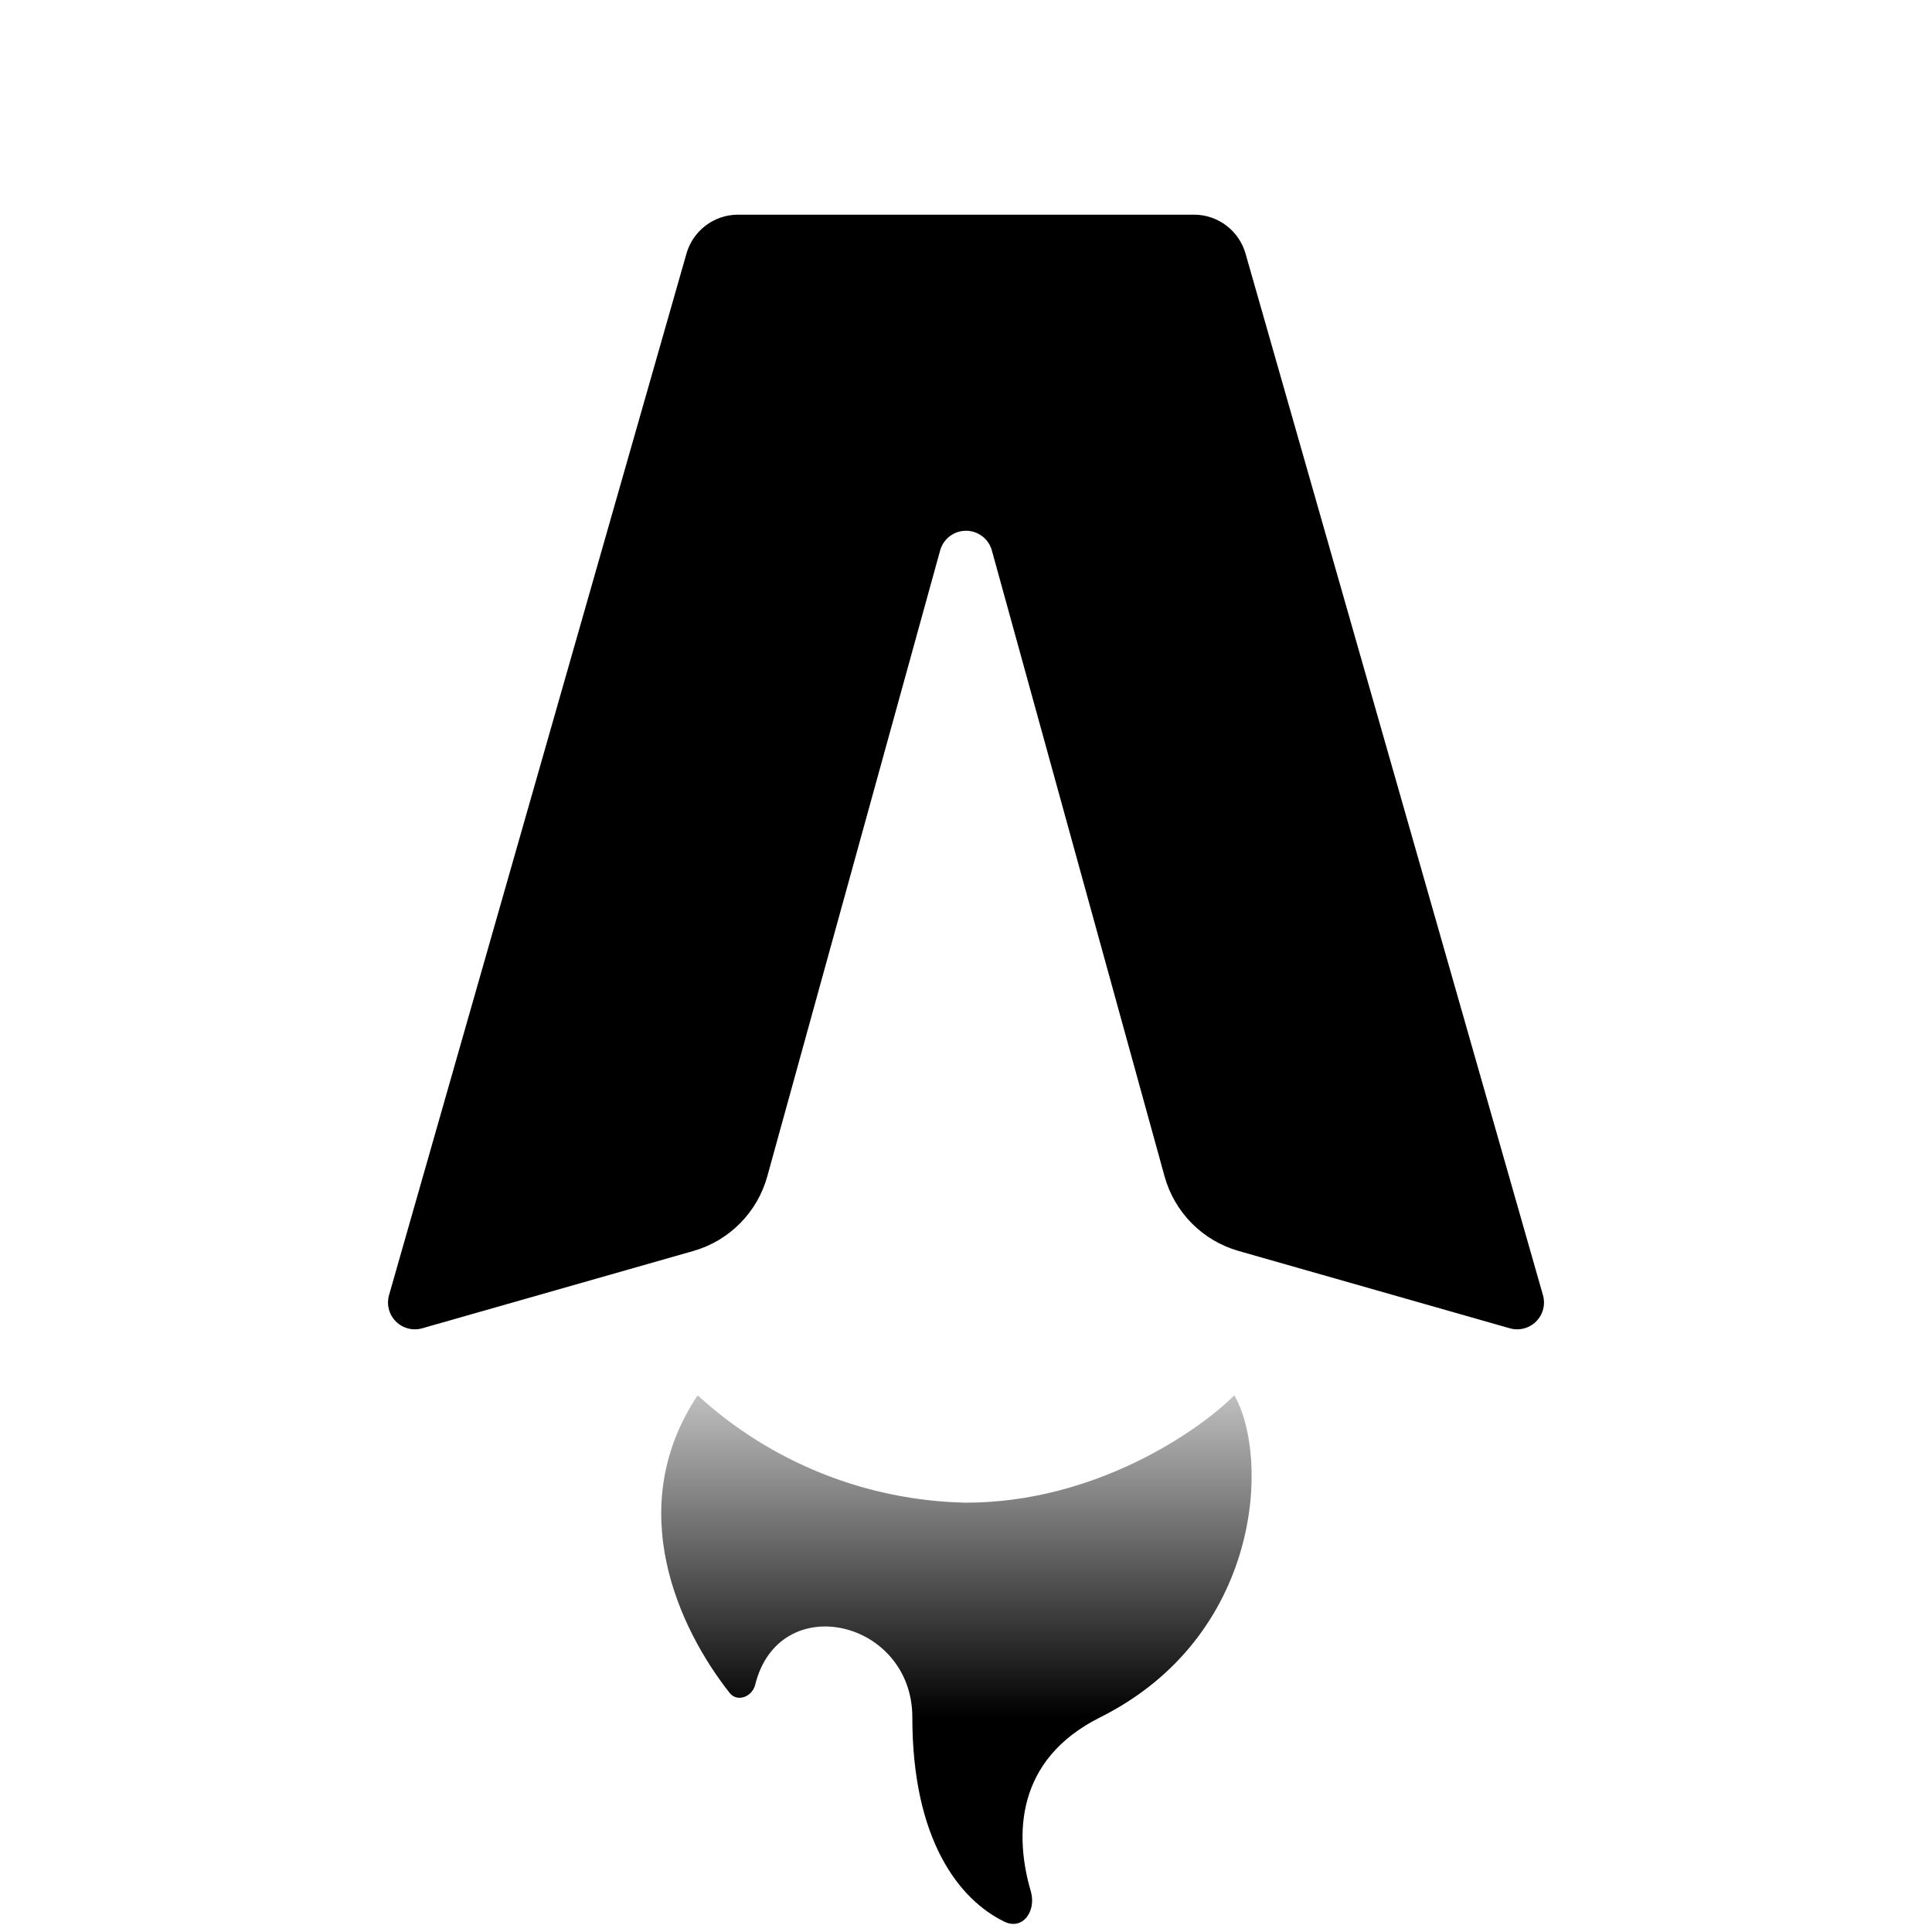
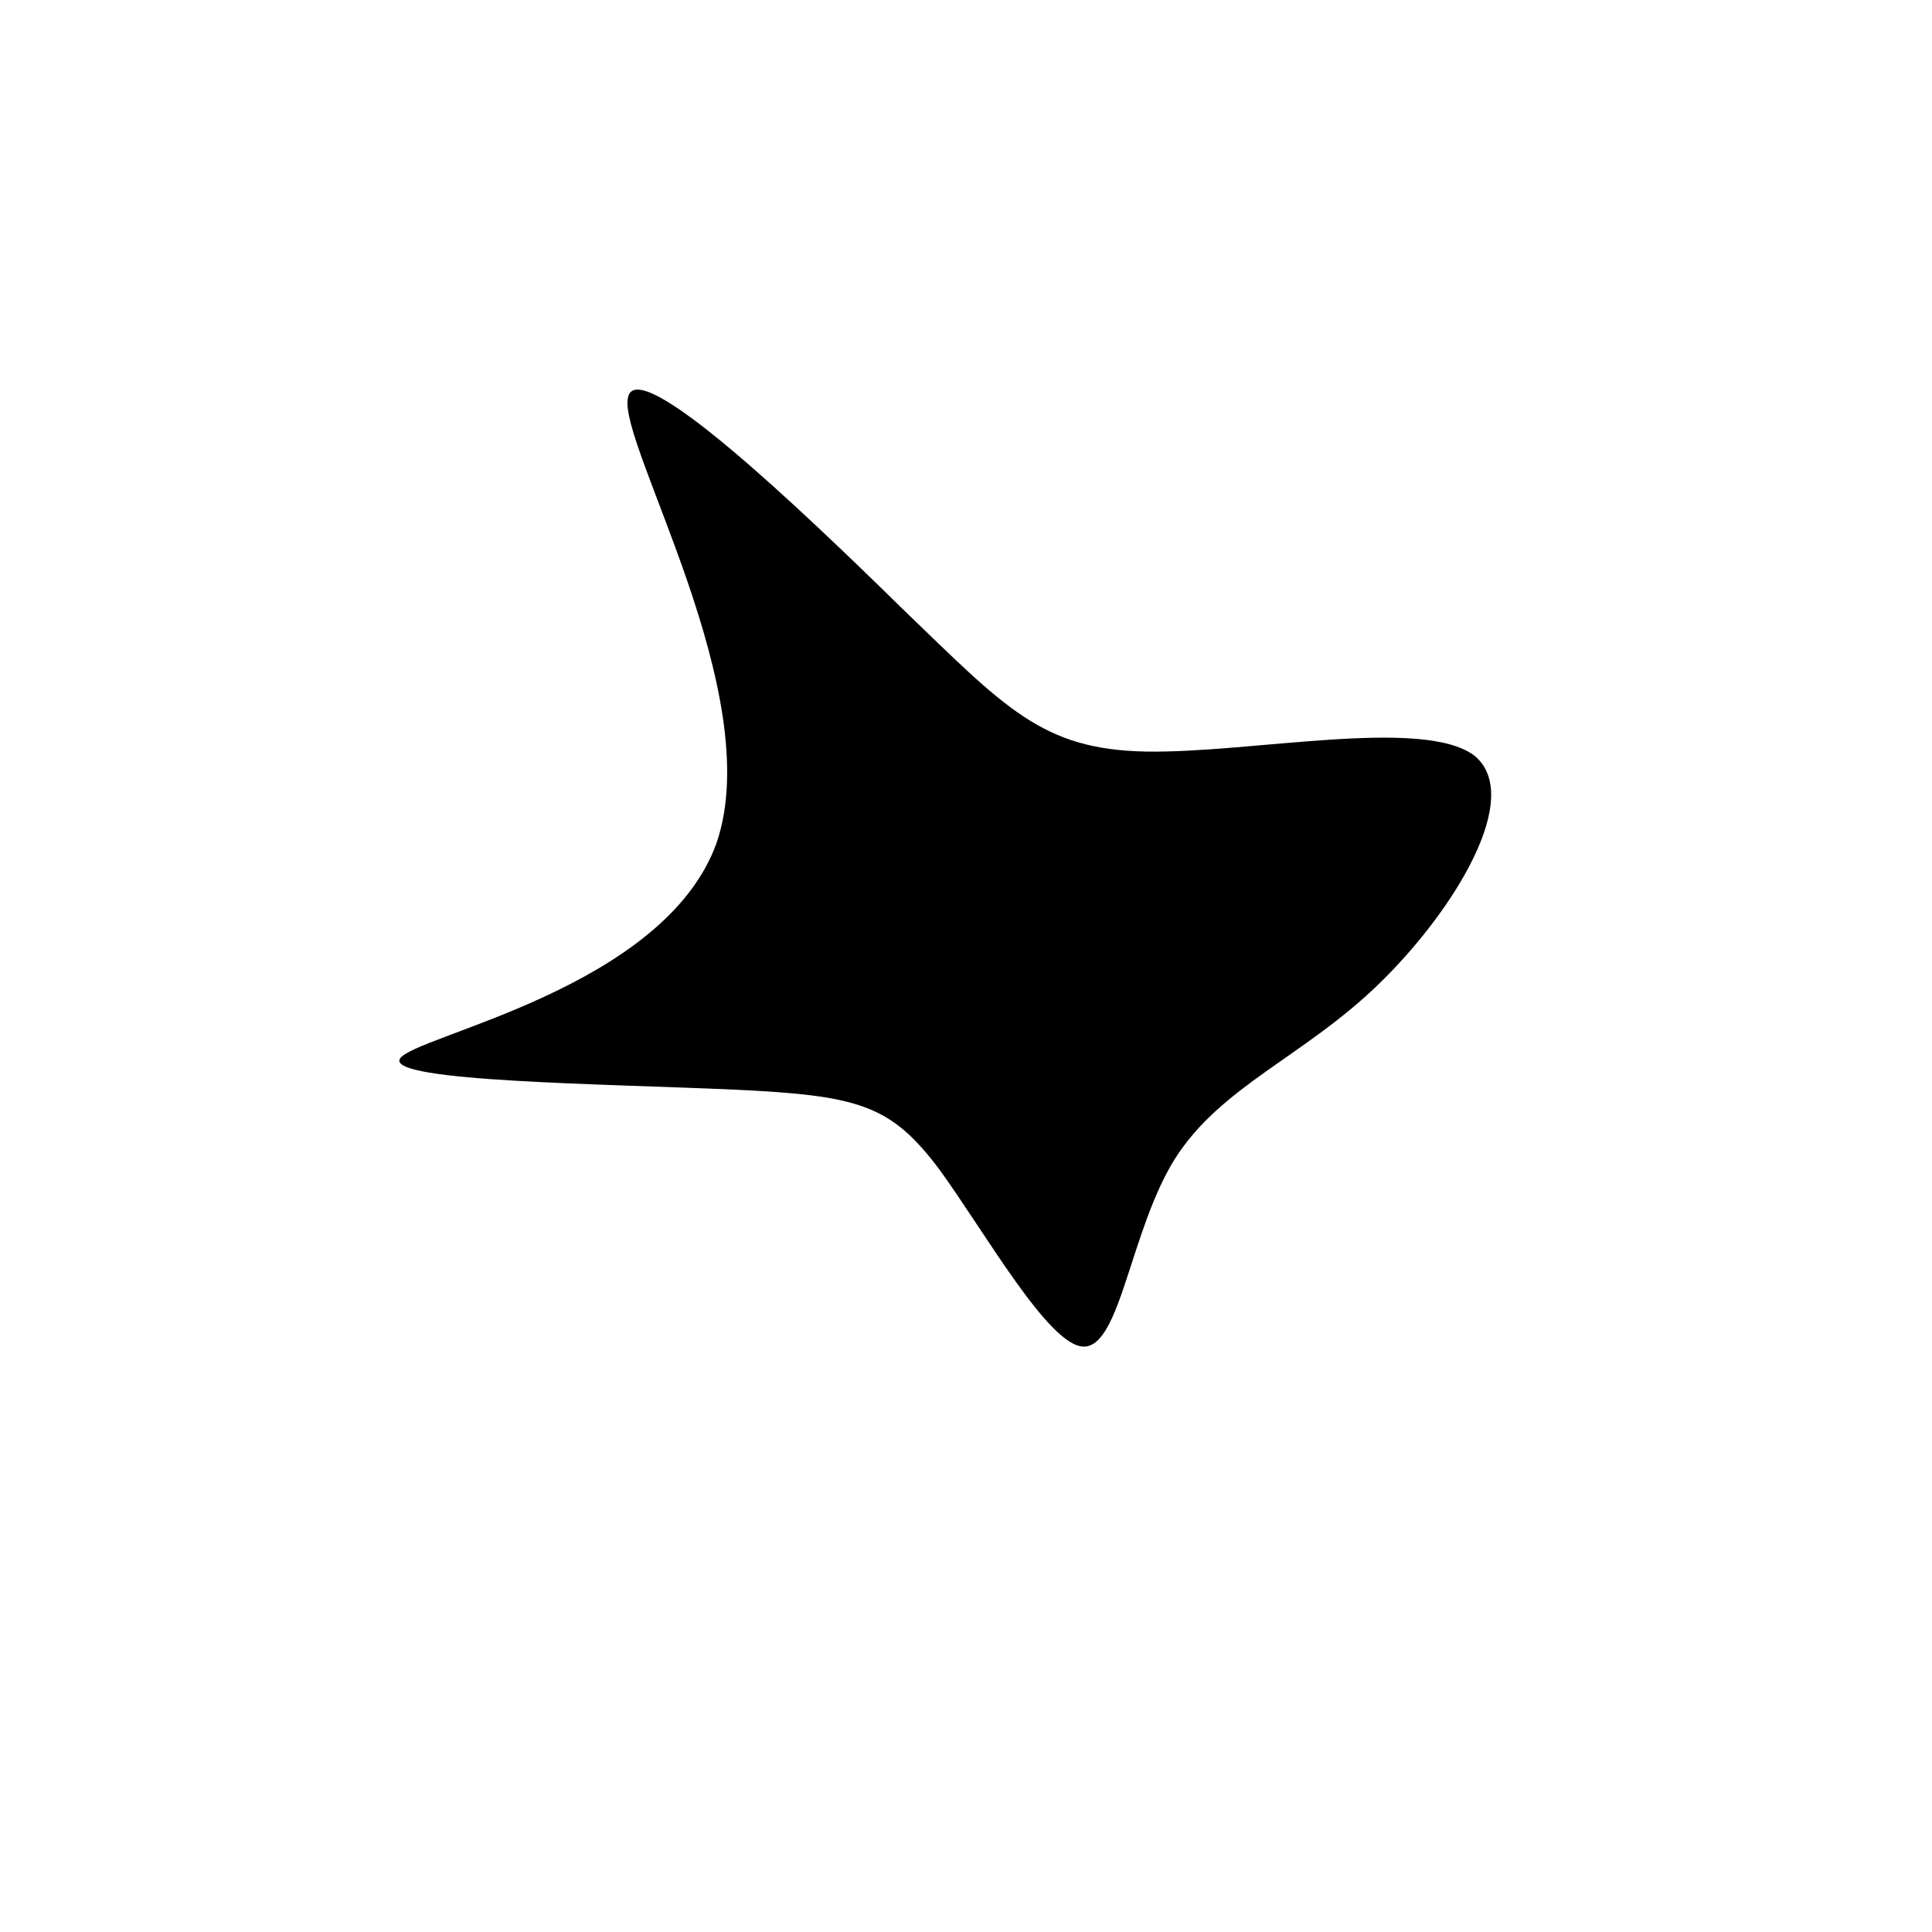
- <svg xmlns="http://www.w3.org/2000/svg" fill="none" viewBox="0 0 36 36">
-   <path fill="#000" d="M22.25 4h-8.5a1 1 0 0 0-.96.73l-5.54 19.4a.5.5 0 0 0 .62.62l5.05-1.44a2 2 0 0 0 1.38-1.4l3.22-11.66a.5.5 0 0 1 .96 0l3.22 11.67a2 2 0 0 0 1.38 1.39l5.05 1.44a.5.5 0 0 0 .62-.62l-5.54-19.4a1 1 0 0 0-.96-.73Z" />
-   <path fill="url(#gradient)" d="M18 28a7.63 7.63 0 0 1-5-2c-1.4 2.1-.35 4.35.6 5.55.14.17.41.07.47-.15.44-1.8 2.93-1.22 2.93.6 0 2.28.87 3.4 1.72 3.81.34.16.59-.2.49-.56-.31-1.05-.29-2.46 1.29-3.25 3-1.5 3.17-4.83 2.5-6-.67.67-2.6 2-5 2Z" />
+ <svg xmlns="http://www.w3.org/2000/svg" id="sw-js-blob-svg" viewBox="0 0 100 100">
  <defs>
-     <linearGradient id="gradient" x1="16" x2="16" y1="32" y2="24" gradientUnits="userSpaceOnUse">
-       <stop stop-color="#000" />
-       <stop offset="1" stop-color="#000" stop-opacity="0" />
+     <linearGradient id="sw-gradient" x1="0" x2="1" y1="1" y2="0">
+       <stop id="stop1" stop-color="rgba(0, 0, 0, 1)" offset="0%" />
+       <stop id="stop2" stop-color="rgba(0, 0, 0, 1)" offset="100%" />
    </linearGradient>
  </defs>
+   <path fill="url(#sw-gradient)" d="M9.3,-11.1C14.7,-11,23.6,-12.9,26.3,-10.9C28.9,-8.8,25.3,-2.9,21.4,0.9C17.5,4.7,13.2,6.2,10.8,10C8.5,13.7,8,19.7,6.1,19.7C4.3,19.7,1,13.8,-1.4,10.5C-3.9,7.2,-5.5,6.7,-12,6.4C-18.5,6.1,-30,6,-29.3,4.8C-28.6,3.6,-15.6,1.2,-12.9,-6.4C-10.3,-14.1,-18,-27,-17.5,-29.4C-17.1,-31.8,-8.6,-23.7,-3.3,-18.5C2,-13.4,3.9,-11.2,9.3,-11.1Z" width="100%" height="100%" transform="translate(50 50)" stroke-width="0" style="transition: all 0.3s ease 0s;" stroke="url(#sw-gradient)" />
  <style>
-     @media (prefers-color-scheme:dark){:root{filter:invert(100%)}}
-   </style>
+ @media (prefers-color-scheme:dark){:root{filter:invert(100%)}}
+ </style>
</svg>
